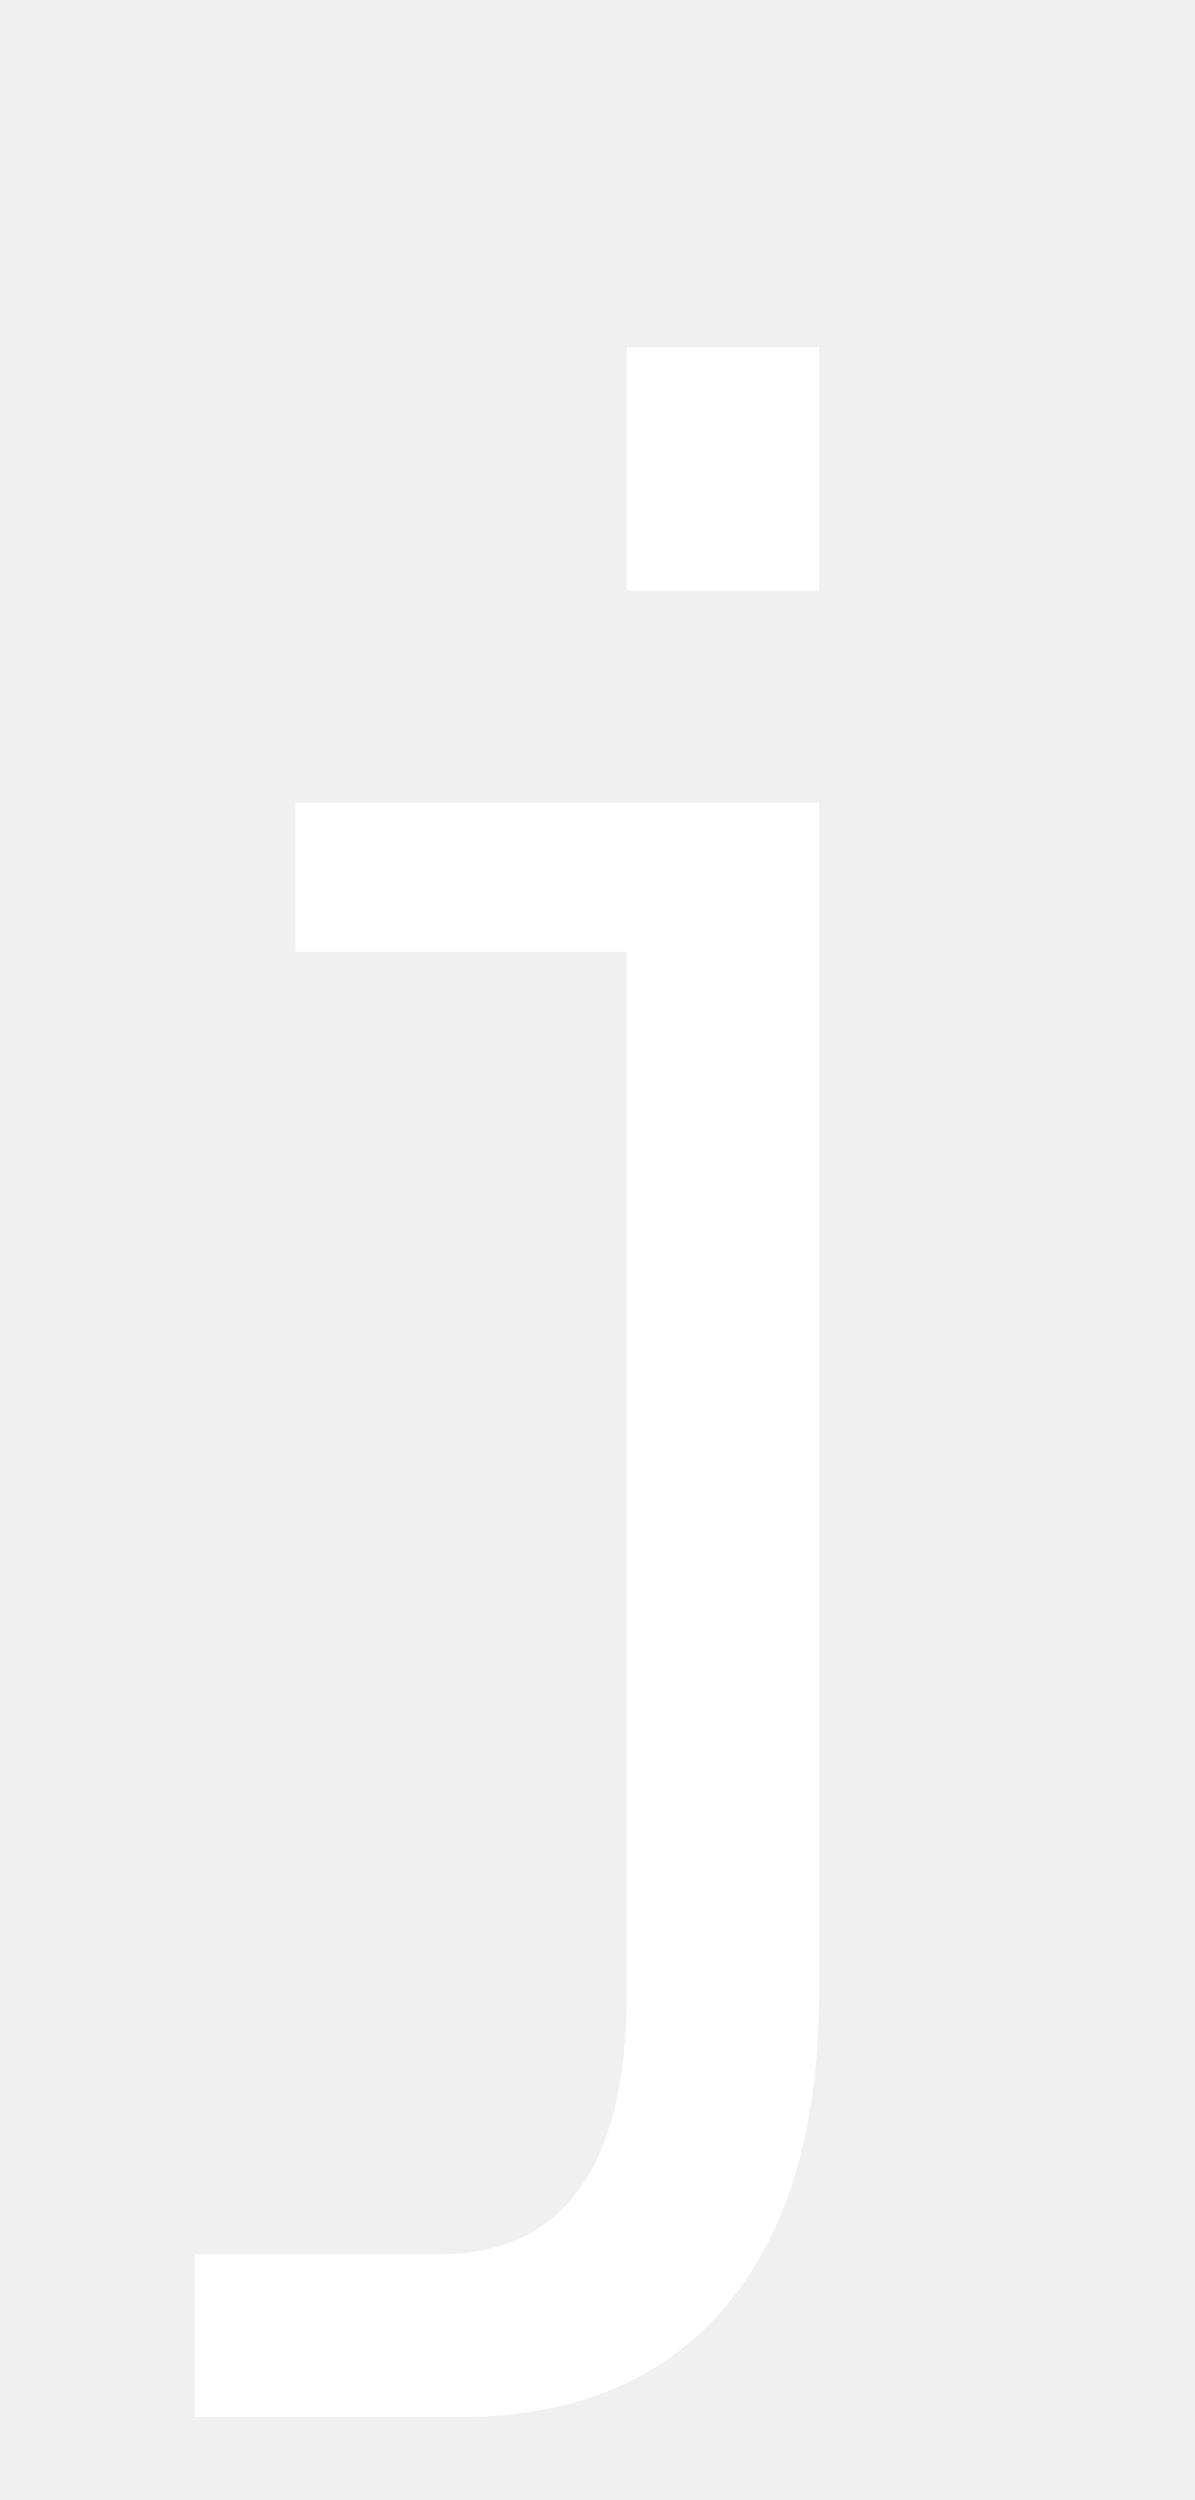
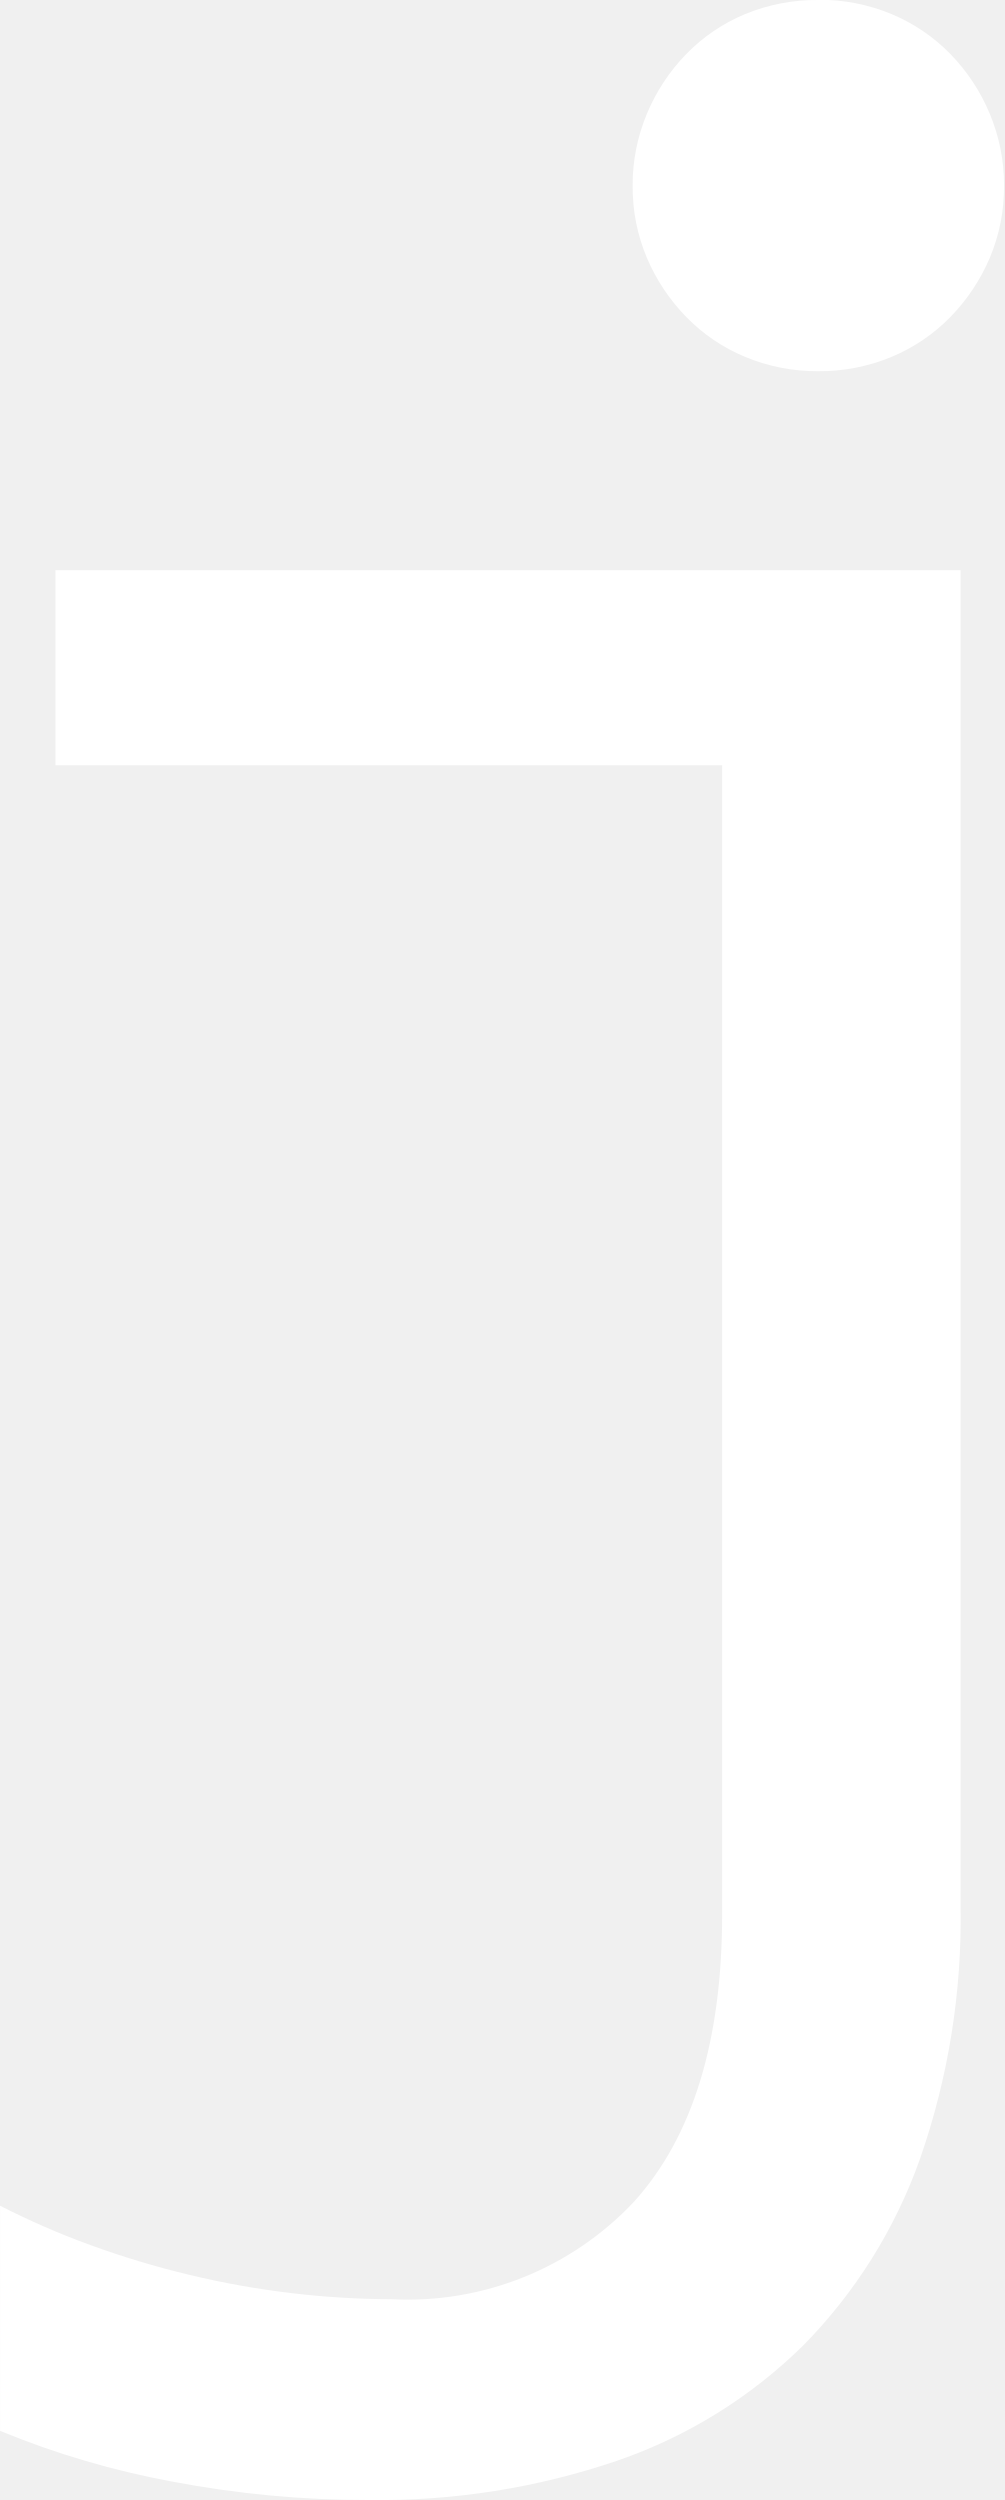
- <svg xmlns="http://www.w3.org/2000/svg" width="43" height="90" viewBox="0 0 43 90">
-   <text id="j" transform="translate(0 71)" fill="#fff" font-size="77" font-family="Consolas">
-     <tspan x="0" y="0">j</tspan>
-   </text>
+ <svg xmlns="http://www.w3.org/2000/svg" width="21.058" height="52.431" viewBox="0 0 21.058 52.431">
+   <path id="j" d="M-164.8-146.4v28.019a15.3,15.3,0,0,1-.852,5.3,10.643,10.643,0,0,1-2.444,3.907A10.344,10.344,0,0,1-172-106.753a15.478,15.478,0,0,1-5.215.825,21.768,21.768,0,0,1-4.107-.384,18.109,18.109,0,0,1-3.623-1.066V-112.1a16.542,16.542,0,0,0,1.89.824,18.86,18.86,0,0,0,2.075.625,18.331,18.331,0,0,0,2.145.384,17.939,17.939,0,0,0,2.1.128,6.51,6.51,0,0,0,5.087-2.046q1.847-2.047,1.847-6.025v-24.1h-13.982V-146.4Zm-2.984-11.964a3.94,3.94,0,0,1,1.535.3,3.74,3.74,0,0,1,1.236.839,4,4,0,0,1,.824,1.25,3.853,3.853,0,0,1,.3,1.507,3.817,3.817,0,0,1-.3,1.52,4.047,4.047,0,0,1-.824,1.236,3.723,3.723,0,0,1-1.236.838,3.923,3.923,0,0,1-1.535.3,3.918,3.918,0,0,1-1.534-.3,3.7,3.7,0,0,1-1.236-.838,4.029,4.029,0,0,1-.824-1.236,3.817,3.817,0,0,1-.3-1.52,3.853,3.853,0,0,1,.3-1.507,3.987,3.987,0,0,1,.824-1.25,3.72,3.72,0,0,1,1.236-.839A3.935,3.935,0,0,1-167.782-158.359Z" transform="translate(184.946 158.359)" fill="#fff" />
</svg>
